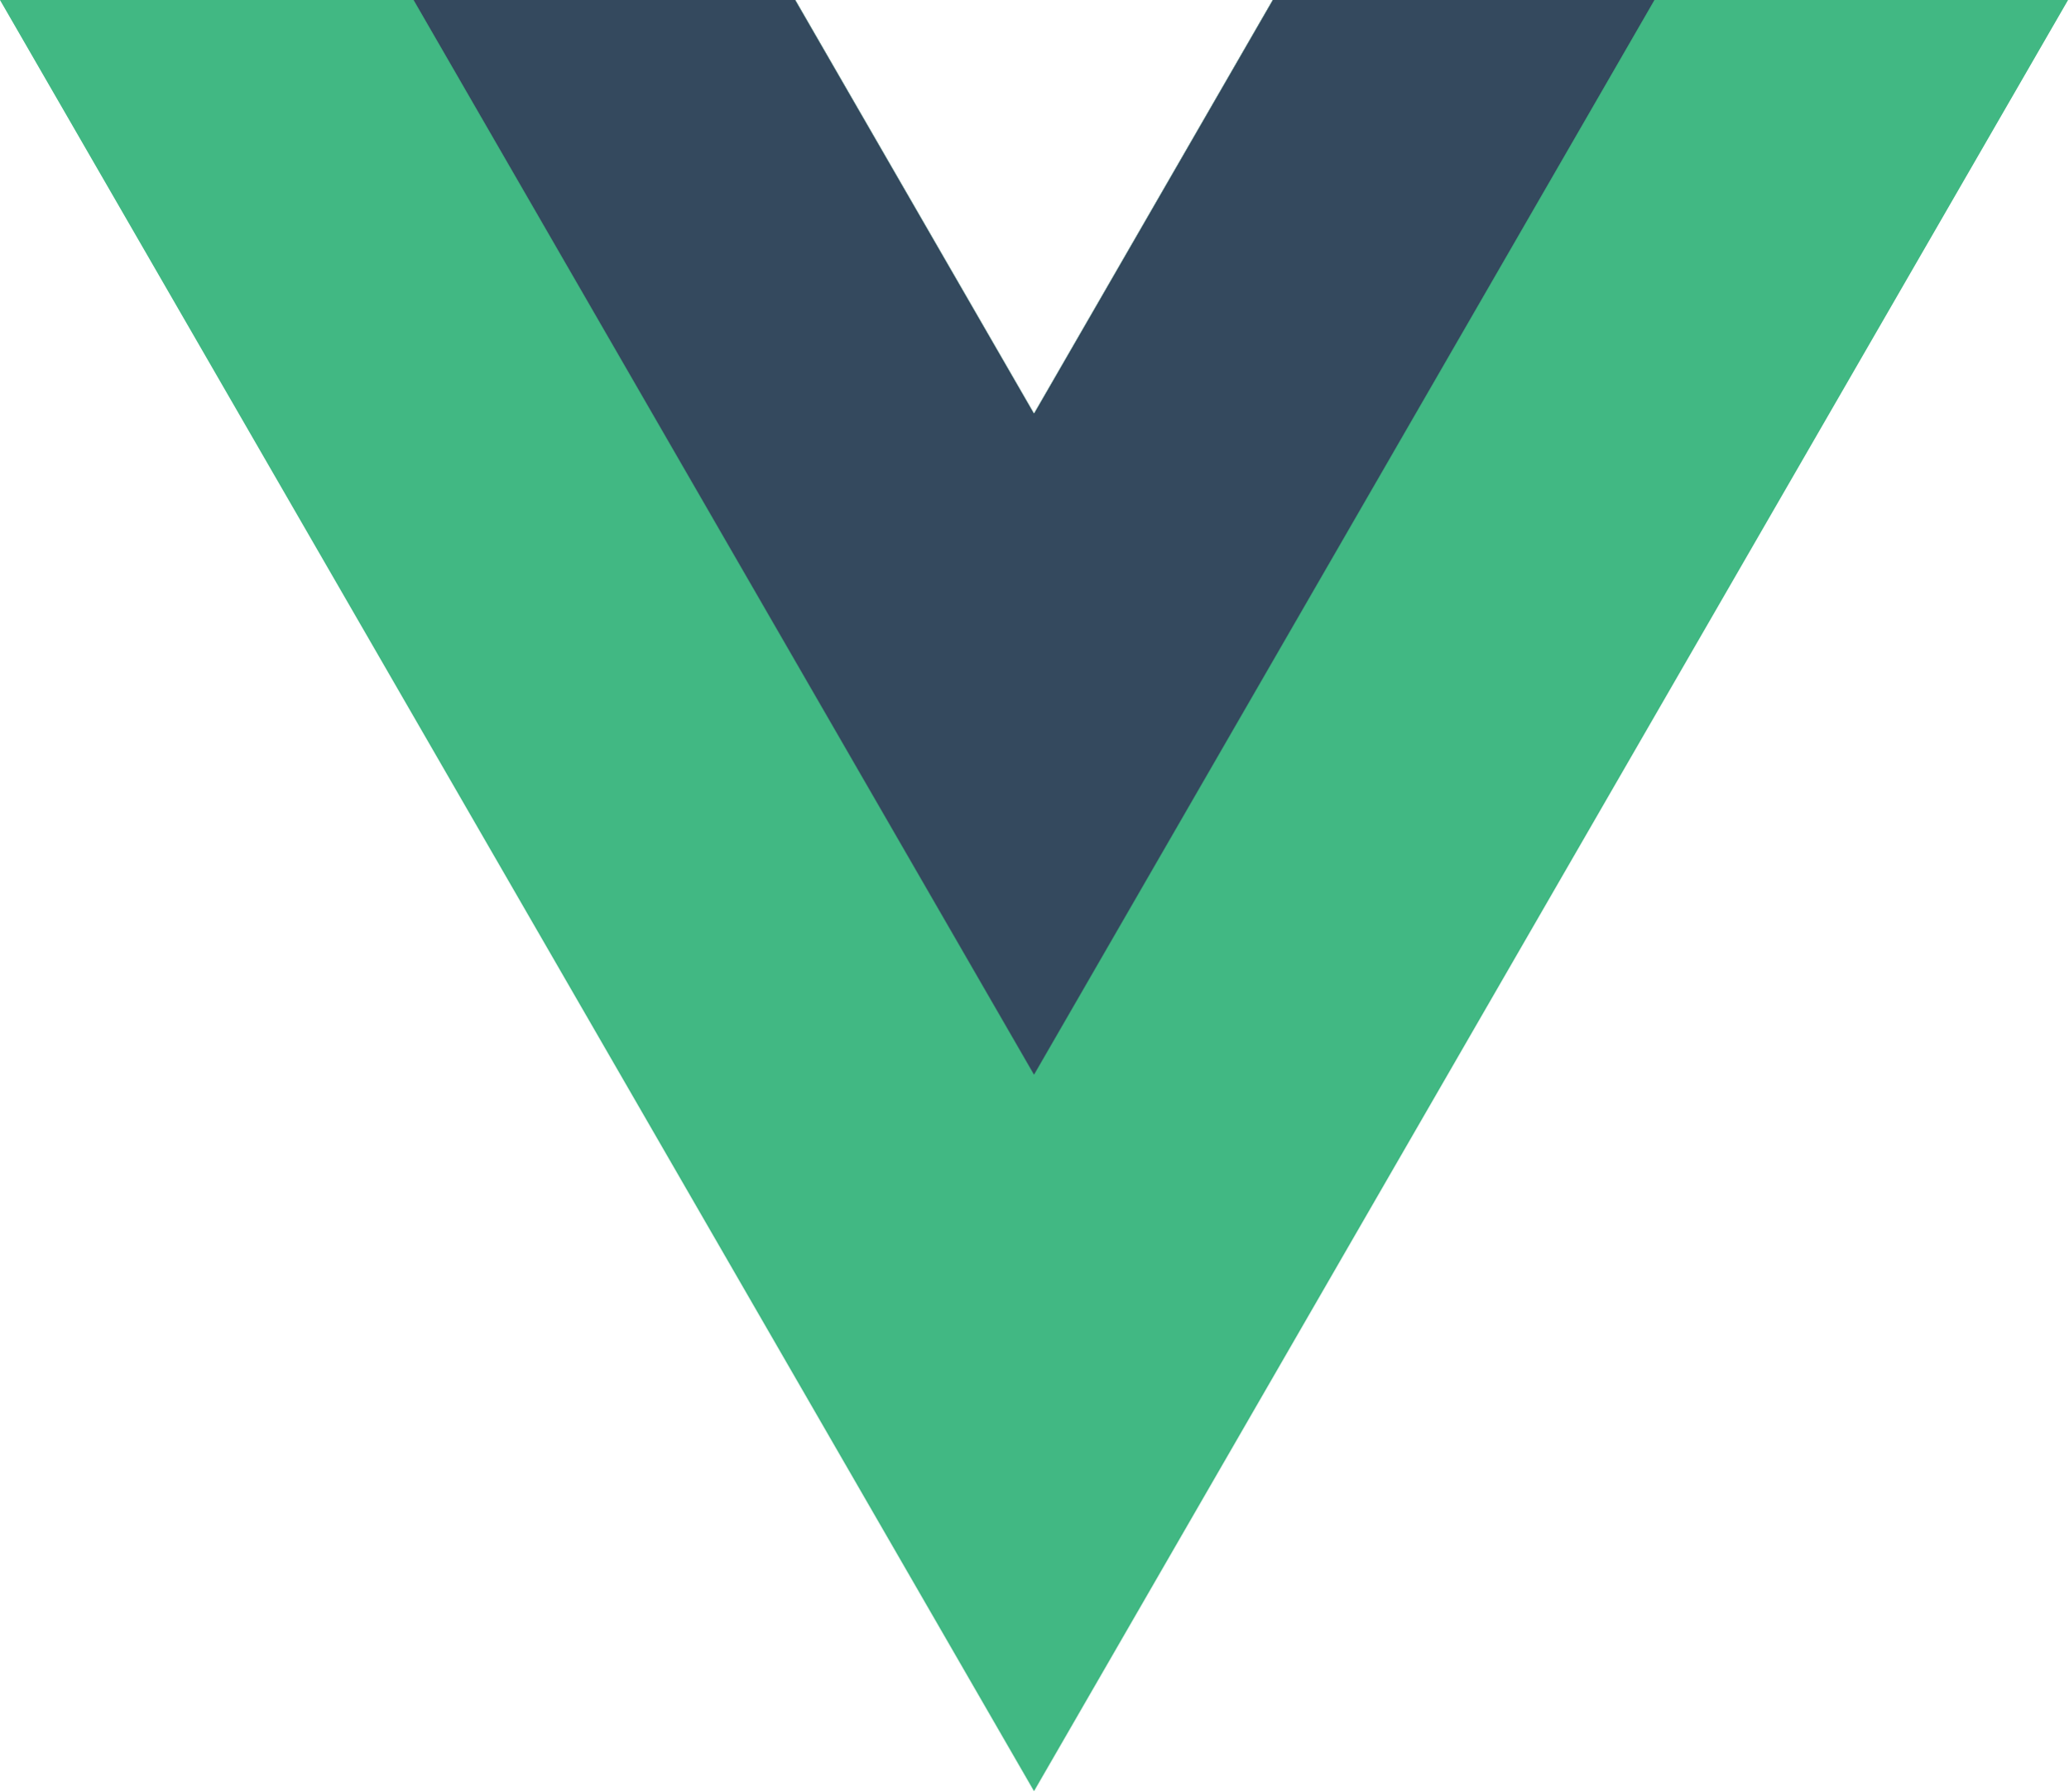
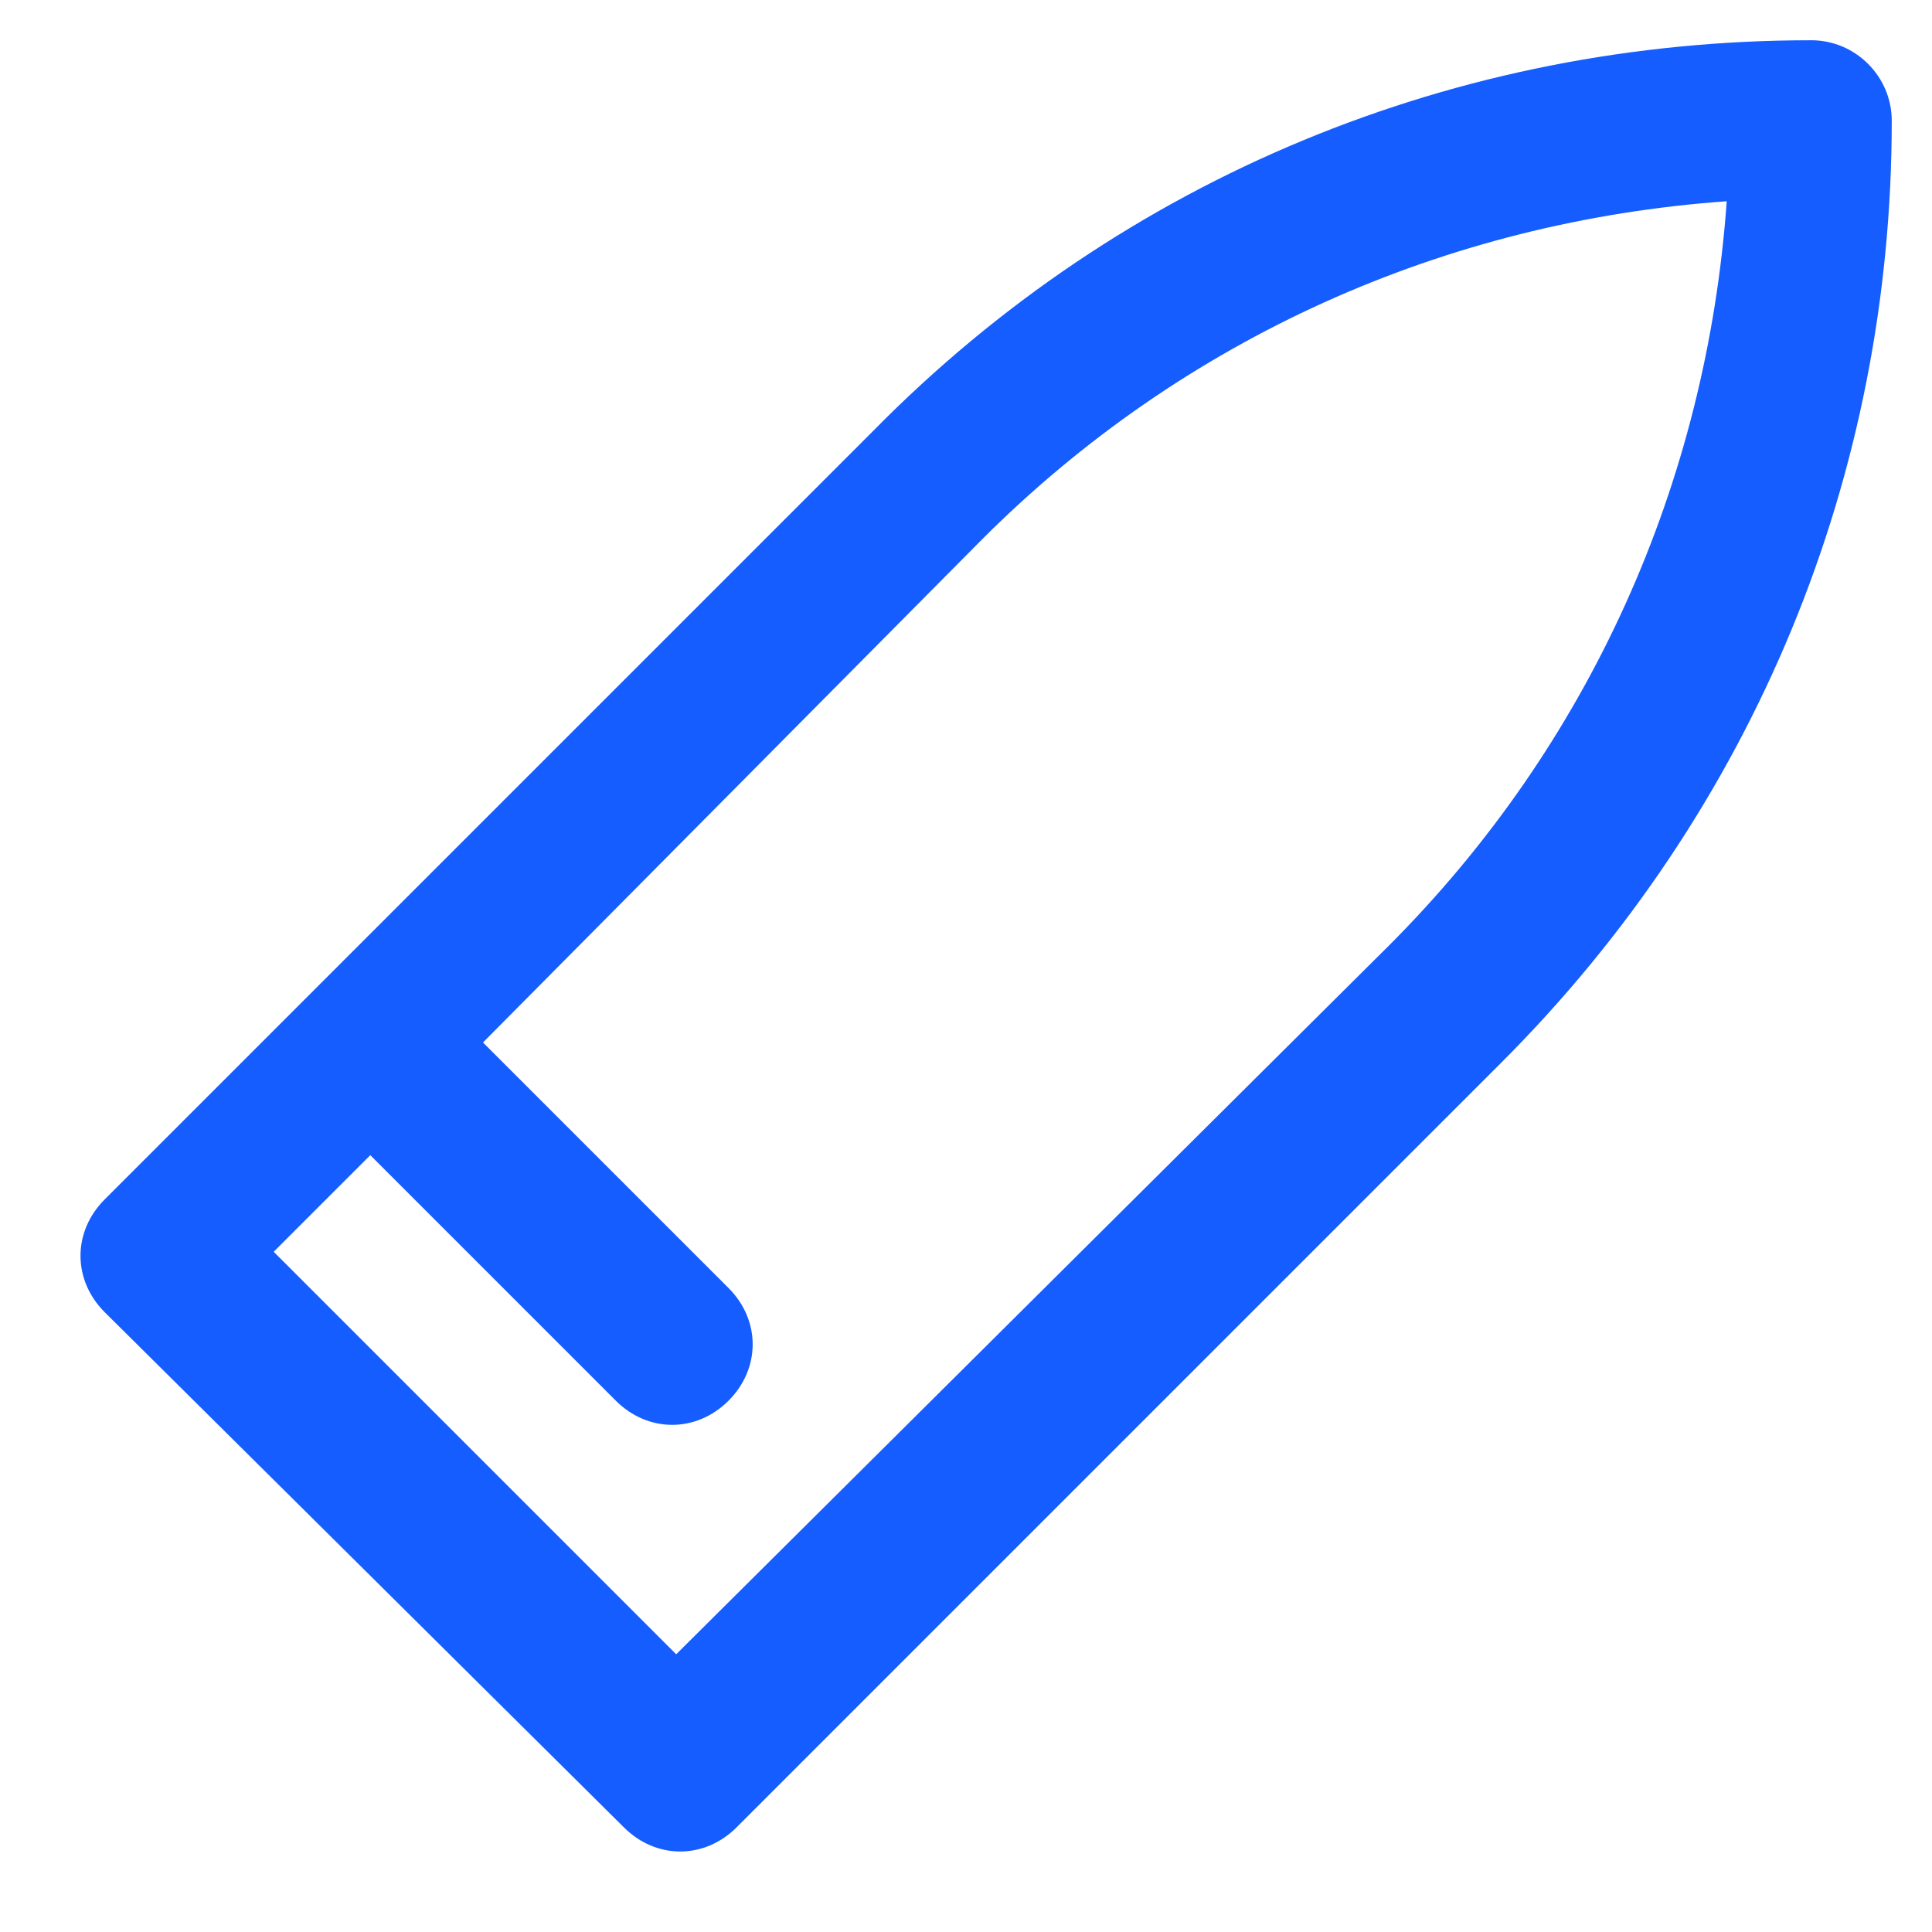
- <svg xmlns="http://www.w3.org/2000/svg" viewBox="0 0 261.76 226.69">
-   <path d="M161.096.001l-30.225 52.351L100.647.001H-.005l130.877 226.688L261.749.001z" fill="#41b883" />
-   <path d="M161.096.001l-30.225 52.351L100.647.001H52.346l78.526 136.01L209.398.001z" fill="#34495e" />
+ <svg xmlns="http://www.w3.org/2000/svg" t="1667897872516" class="icon" viewBox="0 0 1024 1024" version="1.1" p-id="1223" width="128" height="128">
+   <path d="M960 21.333c23.467 0 42.667 19.2 42.667 42.667 0 187.733-72.533 364.8-206.933 499.2l-405.333 405.333c-8.533 8.533-19.2 12.8-29.867 12.8-10.667 0-21.333-4.267-29.867-12.8L55.467 695.467c-17.067-17.067-17.067-42.667 0-59.733l407.467-407.467C595.2 93.867 772.267 21.333 960 21.333zM736 501.333c106.667-106.667 168.533-245.333 179.2-394.667-149.333 10.667-288 72.533-394.667 179.2L256 552.533l130.133 130.133c17.067 17.067 17.067 42.667 0 59.733-8.533 8.533-19.2 12.8-29.867 12.8-10.667 0-21.333-4.267-29.867-12.8l-130.133-130.133-51.2 51.2 213.333 213.333 377.6-375.467z" fill="#165dff" p-id="1224" />
</svg>
